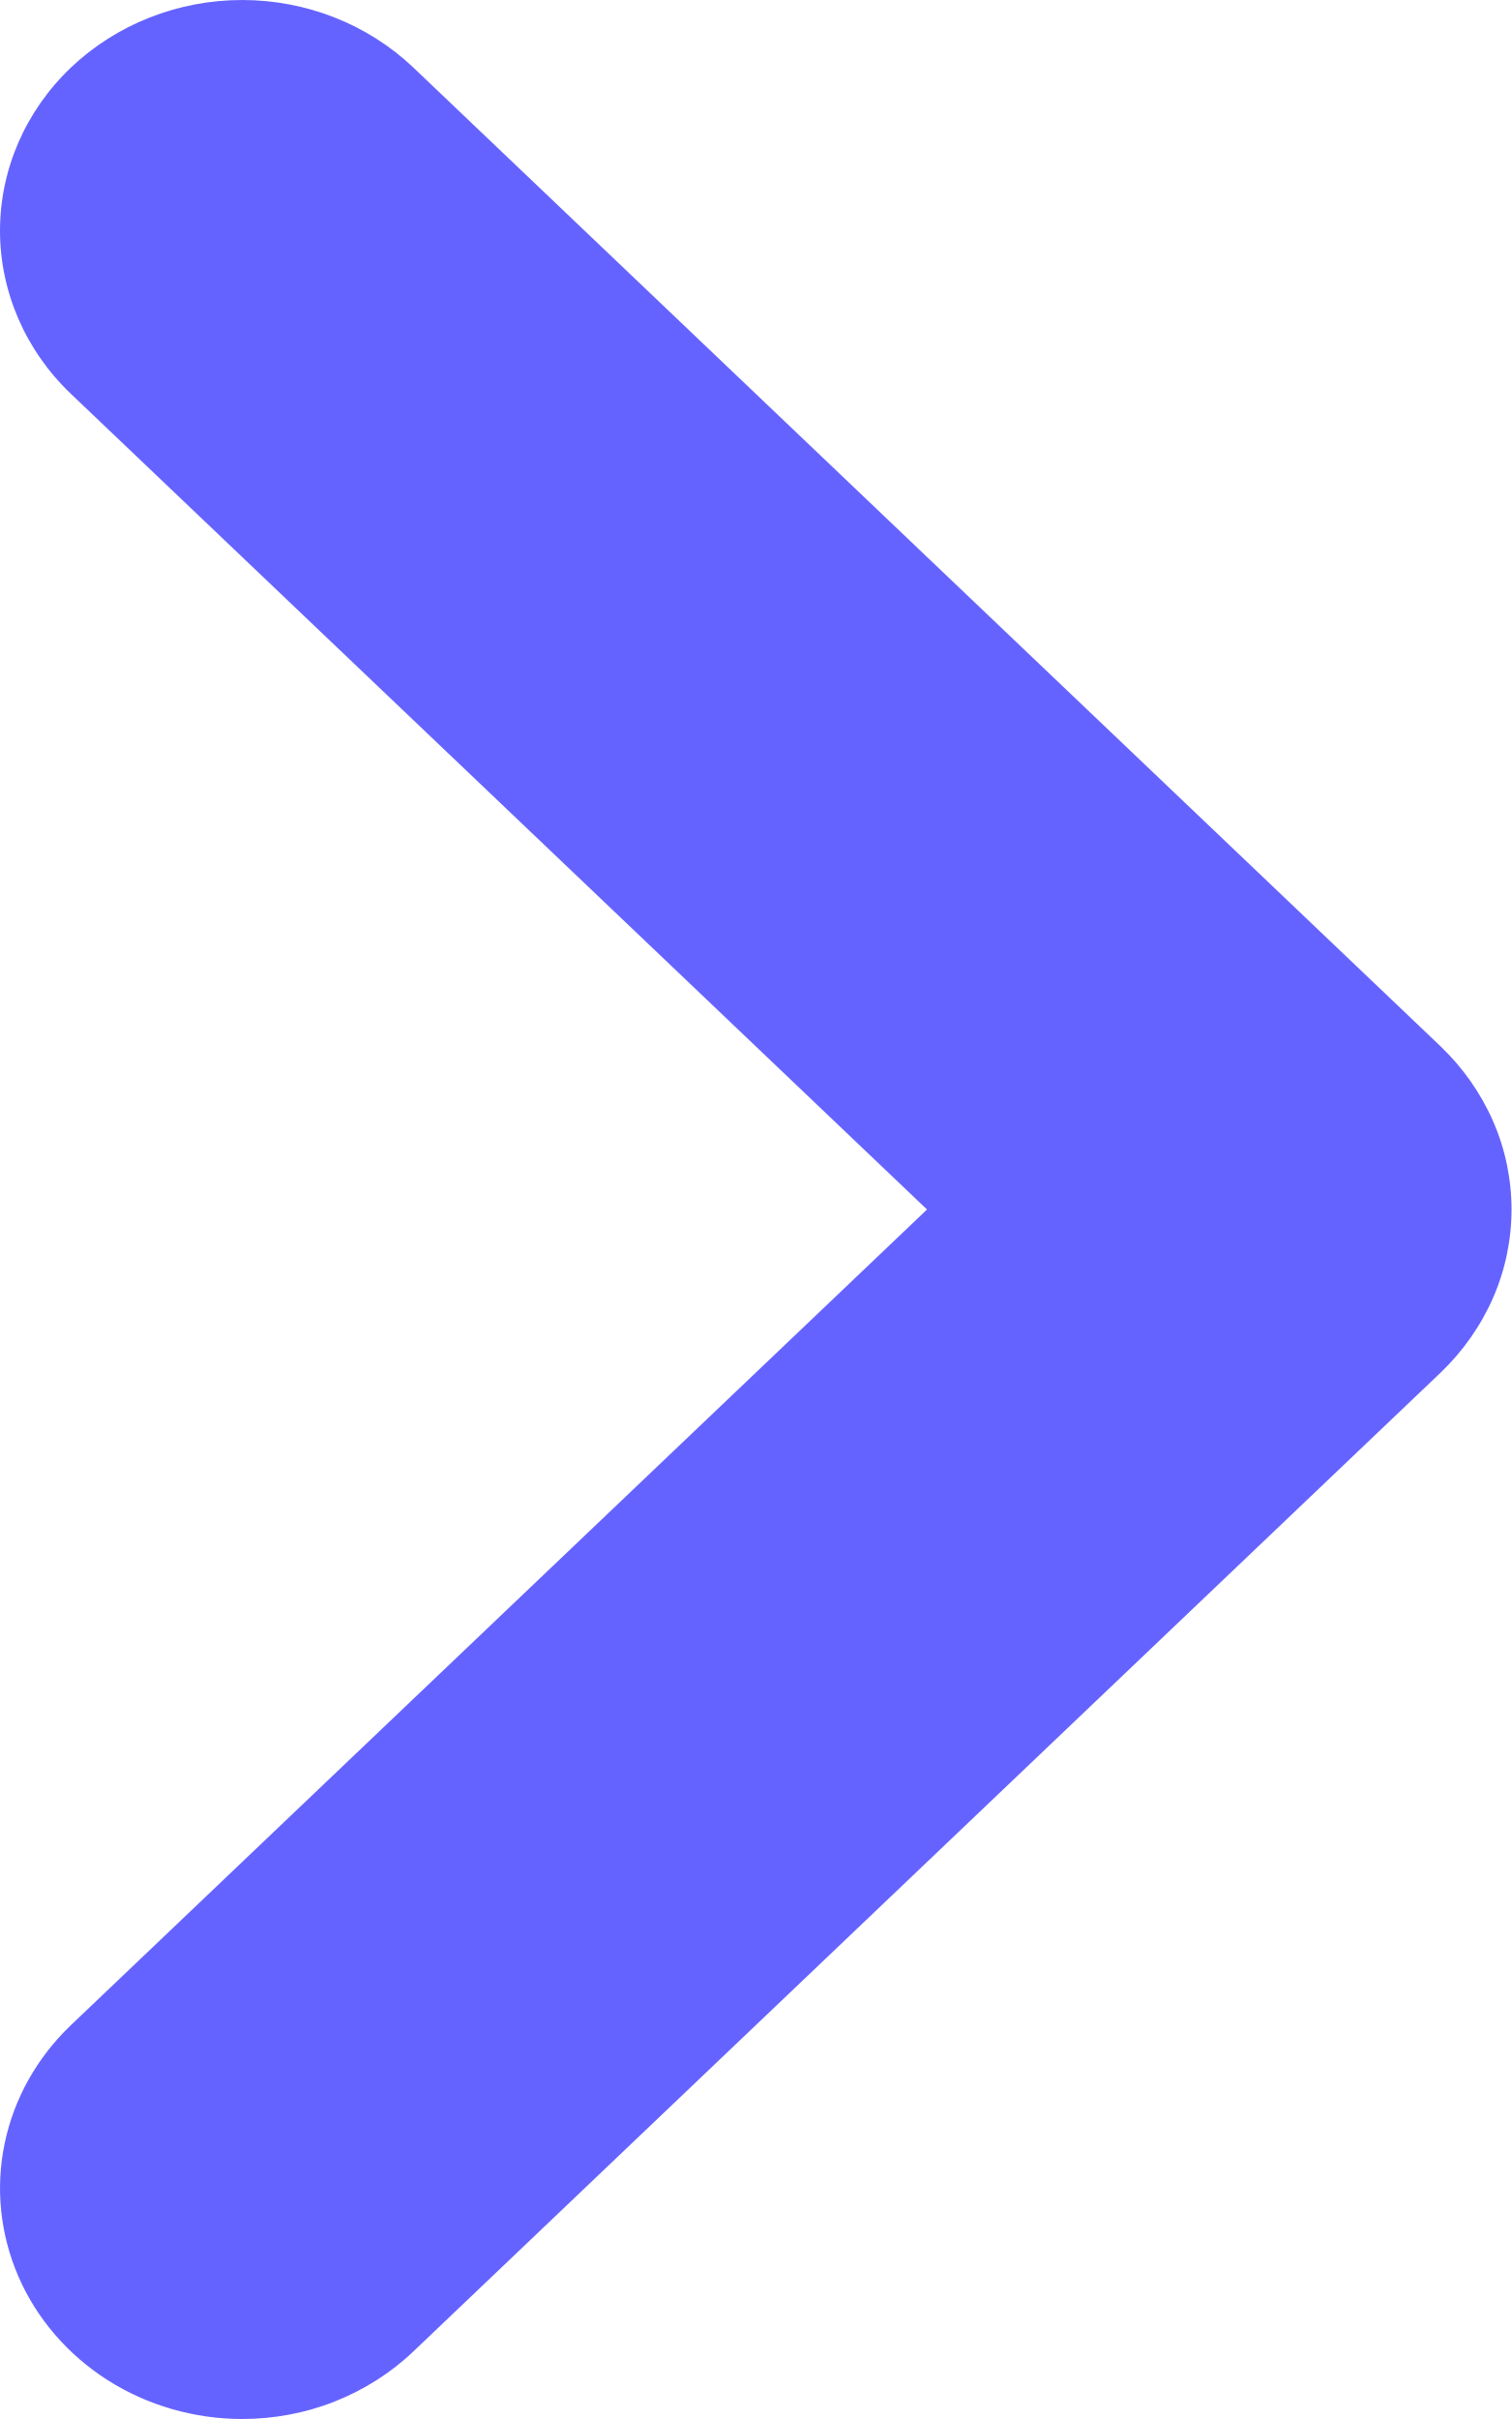
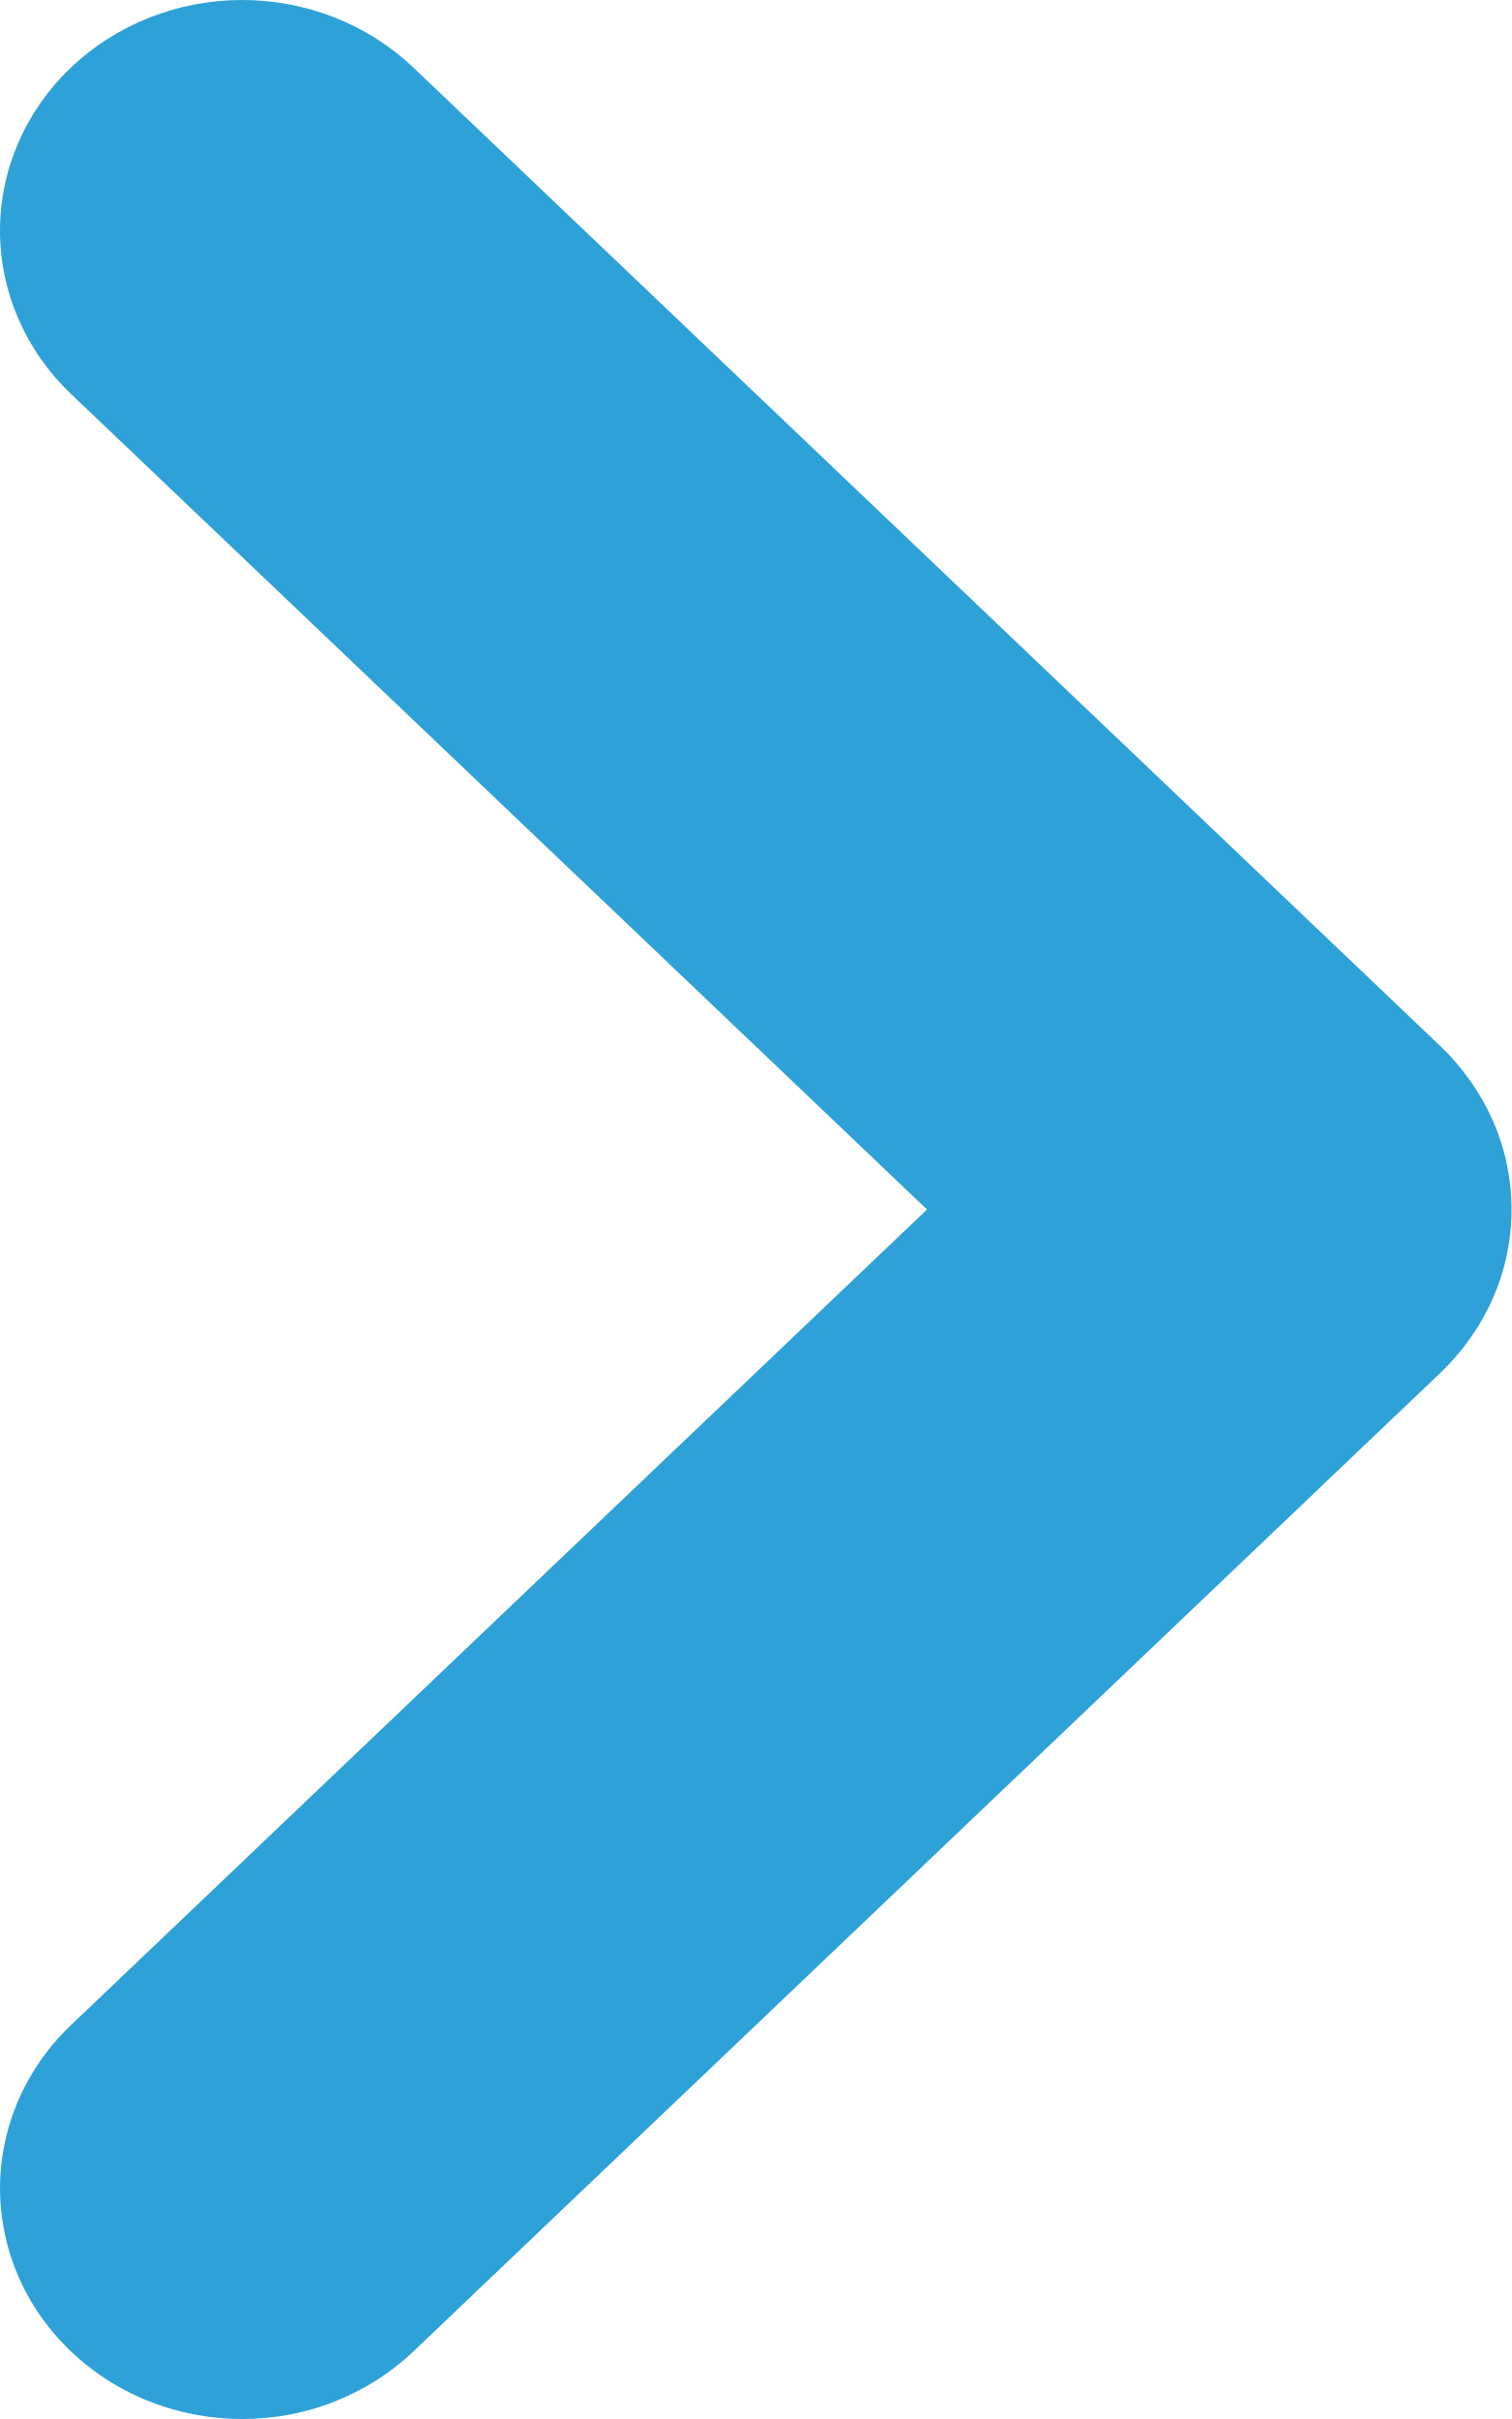
<svg xmlns="http://www.w3.org/2000/svg" width="10" height="16" viewBox="0 0 10 16" fill="none">
-   <path d="M1.602 16C1.285 16 0.975 15.91 0.712 15.743C0.449 15.575 0.243 15.337 0.122 15.058C0.001 14.779 -0.031 14.472 0.031 14.176C0.093 13.88 0.245 13.609 0.469 13.395L6.133 8L0.469 2.605C0.169 2.319 1.50221e-06 1.93 0 1.526C-1.50219e-06 1.121 0.169 0.733 0.469 0.447C0.77 0.161 1.177 1.43087e-06 1.602 0C2.027 -1.43085e-06 2.434 0.161 2.735 0.447L9.531 6.921C9.679 7.063 9.797 7.231 9.878 7.416C9.959 7.601 10 7.8 10 8C10 8.2 9.959 8.399 9.878 8.584C9.797 8.769 9.679 8.937 9.531 9.079L2.735 15.553C2.586 15.695 2.409 15.807 2.215 15.884C2.021 15.961 1.812 16 1.602 16Z" fill="#6563FF" />
+   <path d="M1.602 16C1.285 16 0.975 15.91 0.712 15.743C0.449 15.575 0.243 15.337 0.122 15.058C0.001 14.779 -0.031 14.472 0.031 14.176C0.093 13.88 0.245 13.609 0.469 13.395L6.133 8L0.469 2.605C0.169 2.319 1.50221e-06 1.93 0 1.526C-1.50219e-06 1.121 0.169 0.733 0.469 0.447C0.77 0.161 1.177 1.43087e-06 1.602 0C2.027 -1.43085e-06 2.434 0.161 2.735 0.447L9.531 6.921C9.679 7.063 9.797 7.231 9.878 7.416C9.959 7.601 10 7.8 10 8C10 8.2 9.959 8.399 9.878 8.584C9.797 8.769 9.679 8.937 9.531 9.079L2.735 15.553C2.586 15.695 2.409 15.807 2.215 15.884C2.021 15.961 1.812 16 1.602 16Z" fill="#2ea1d9" />
</svg>
